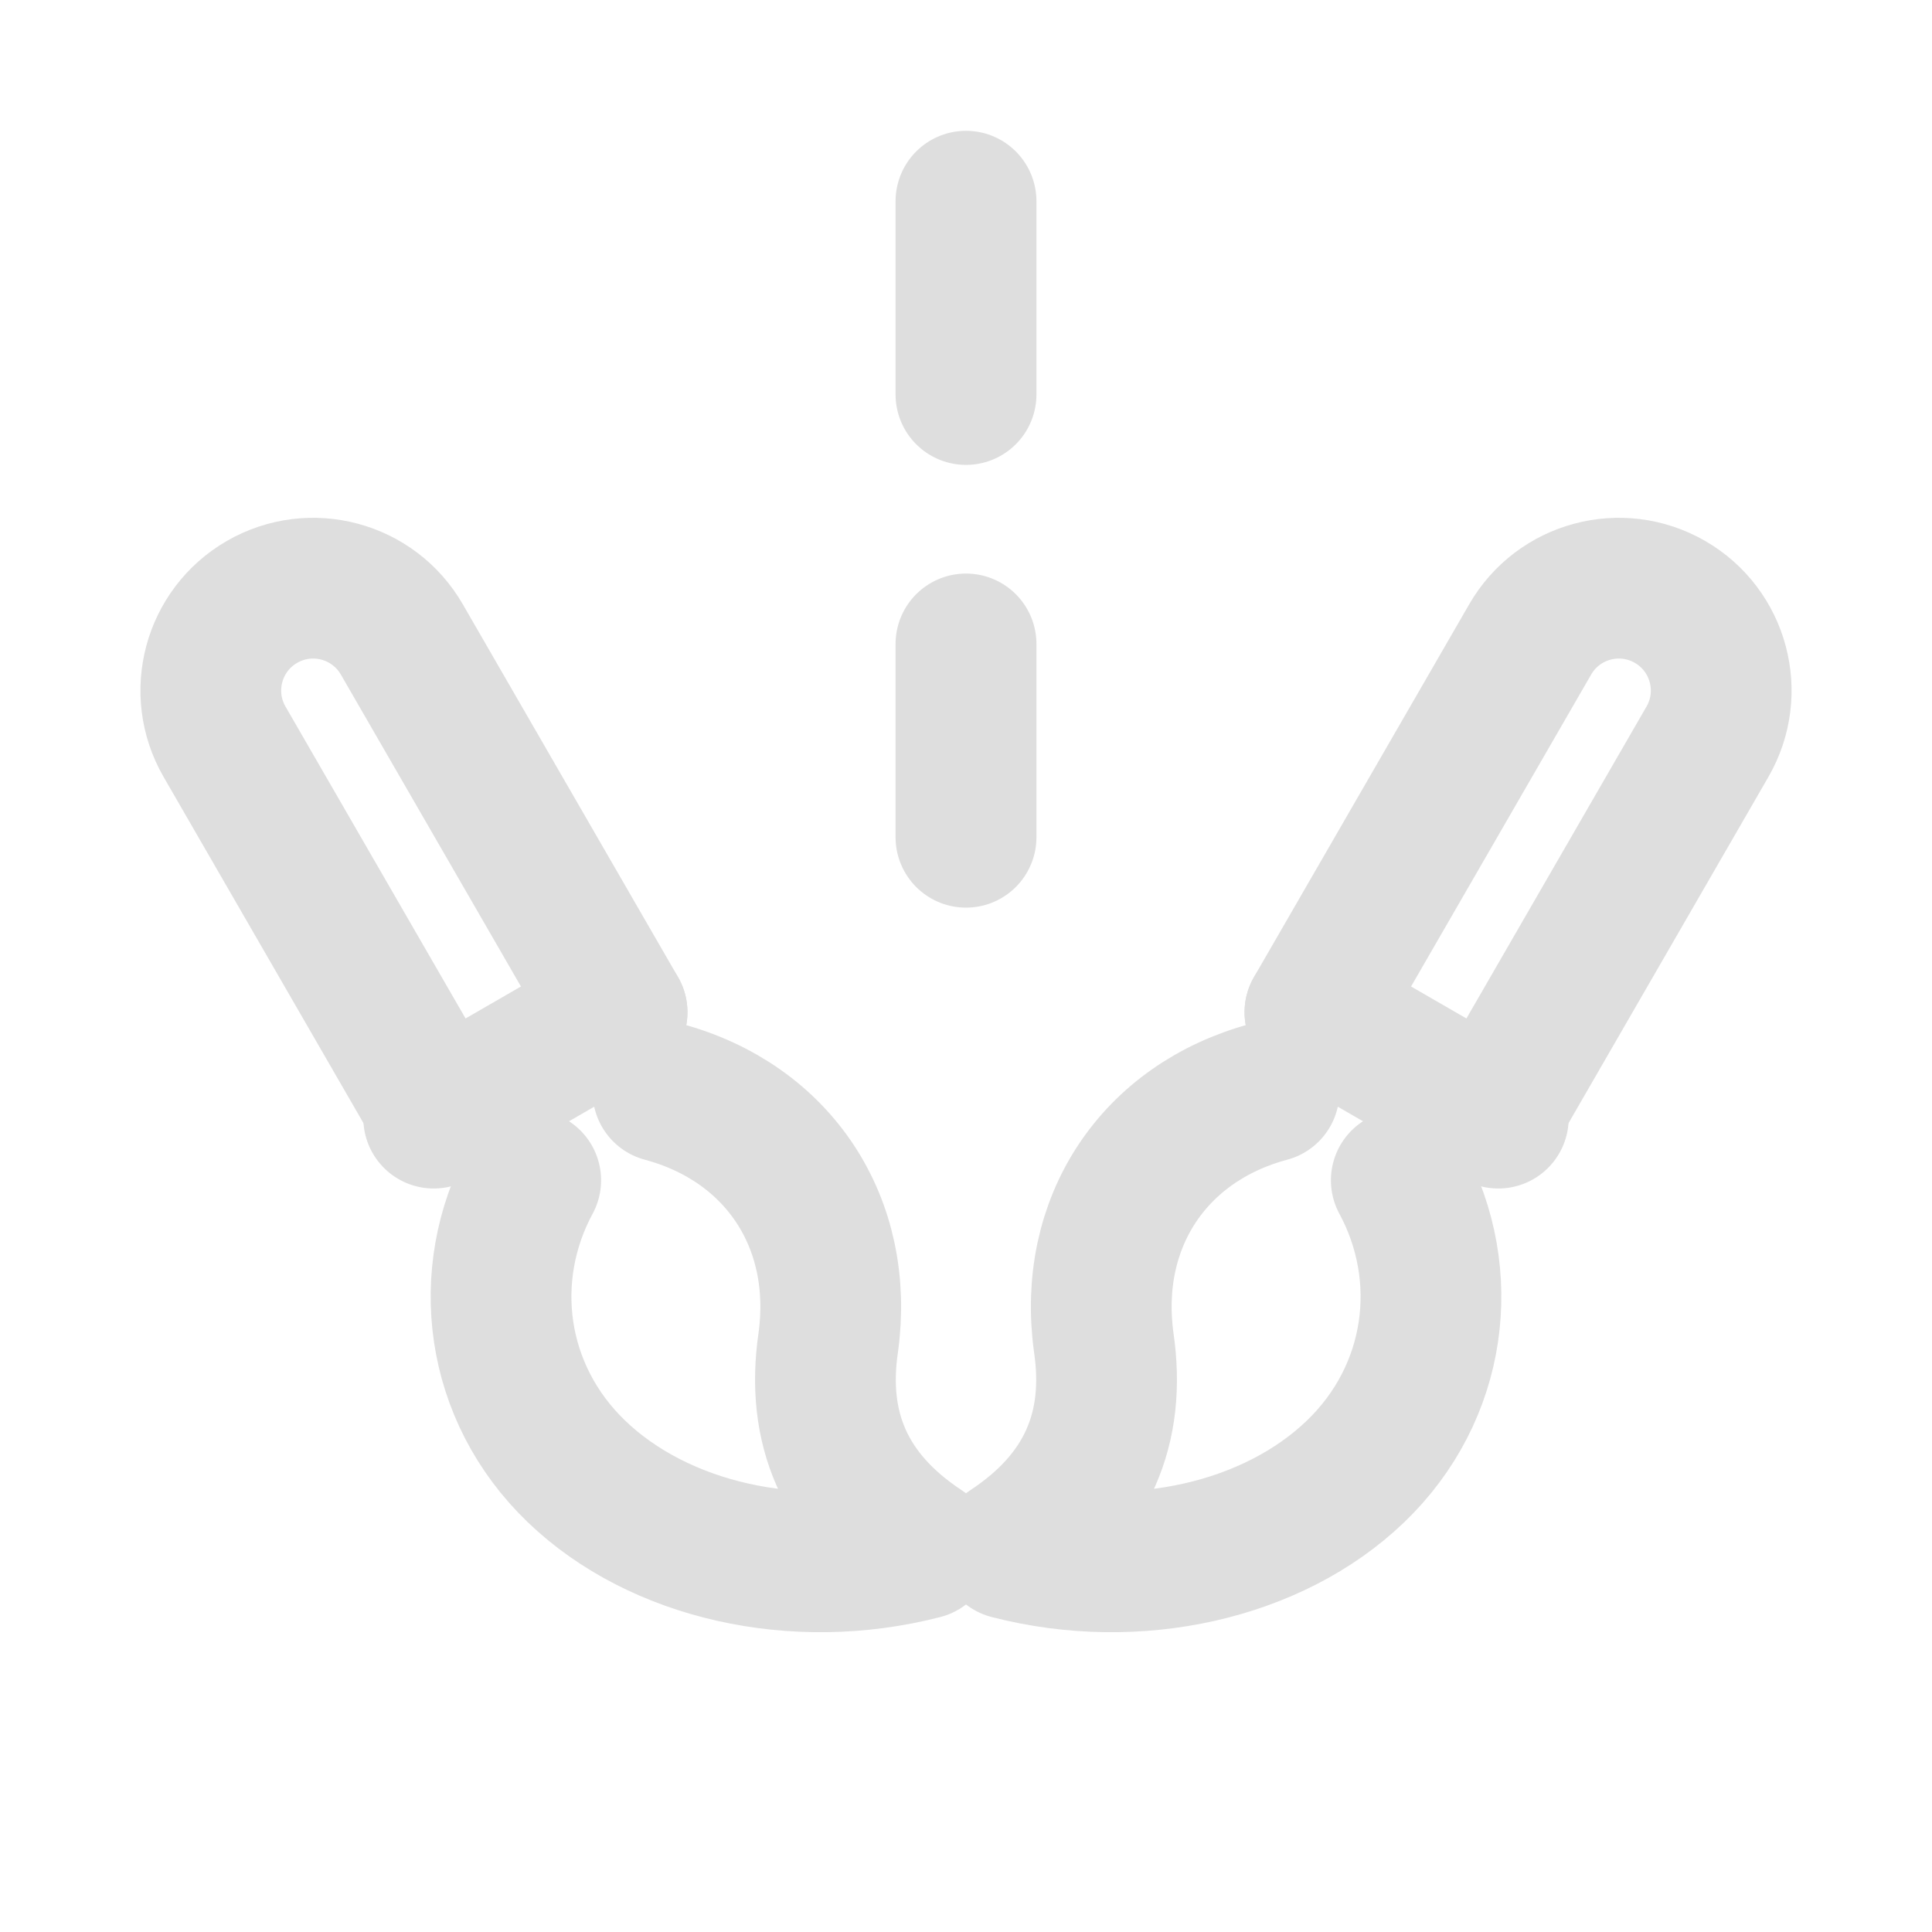
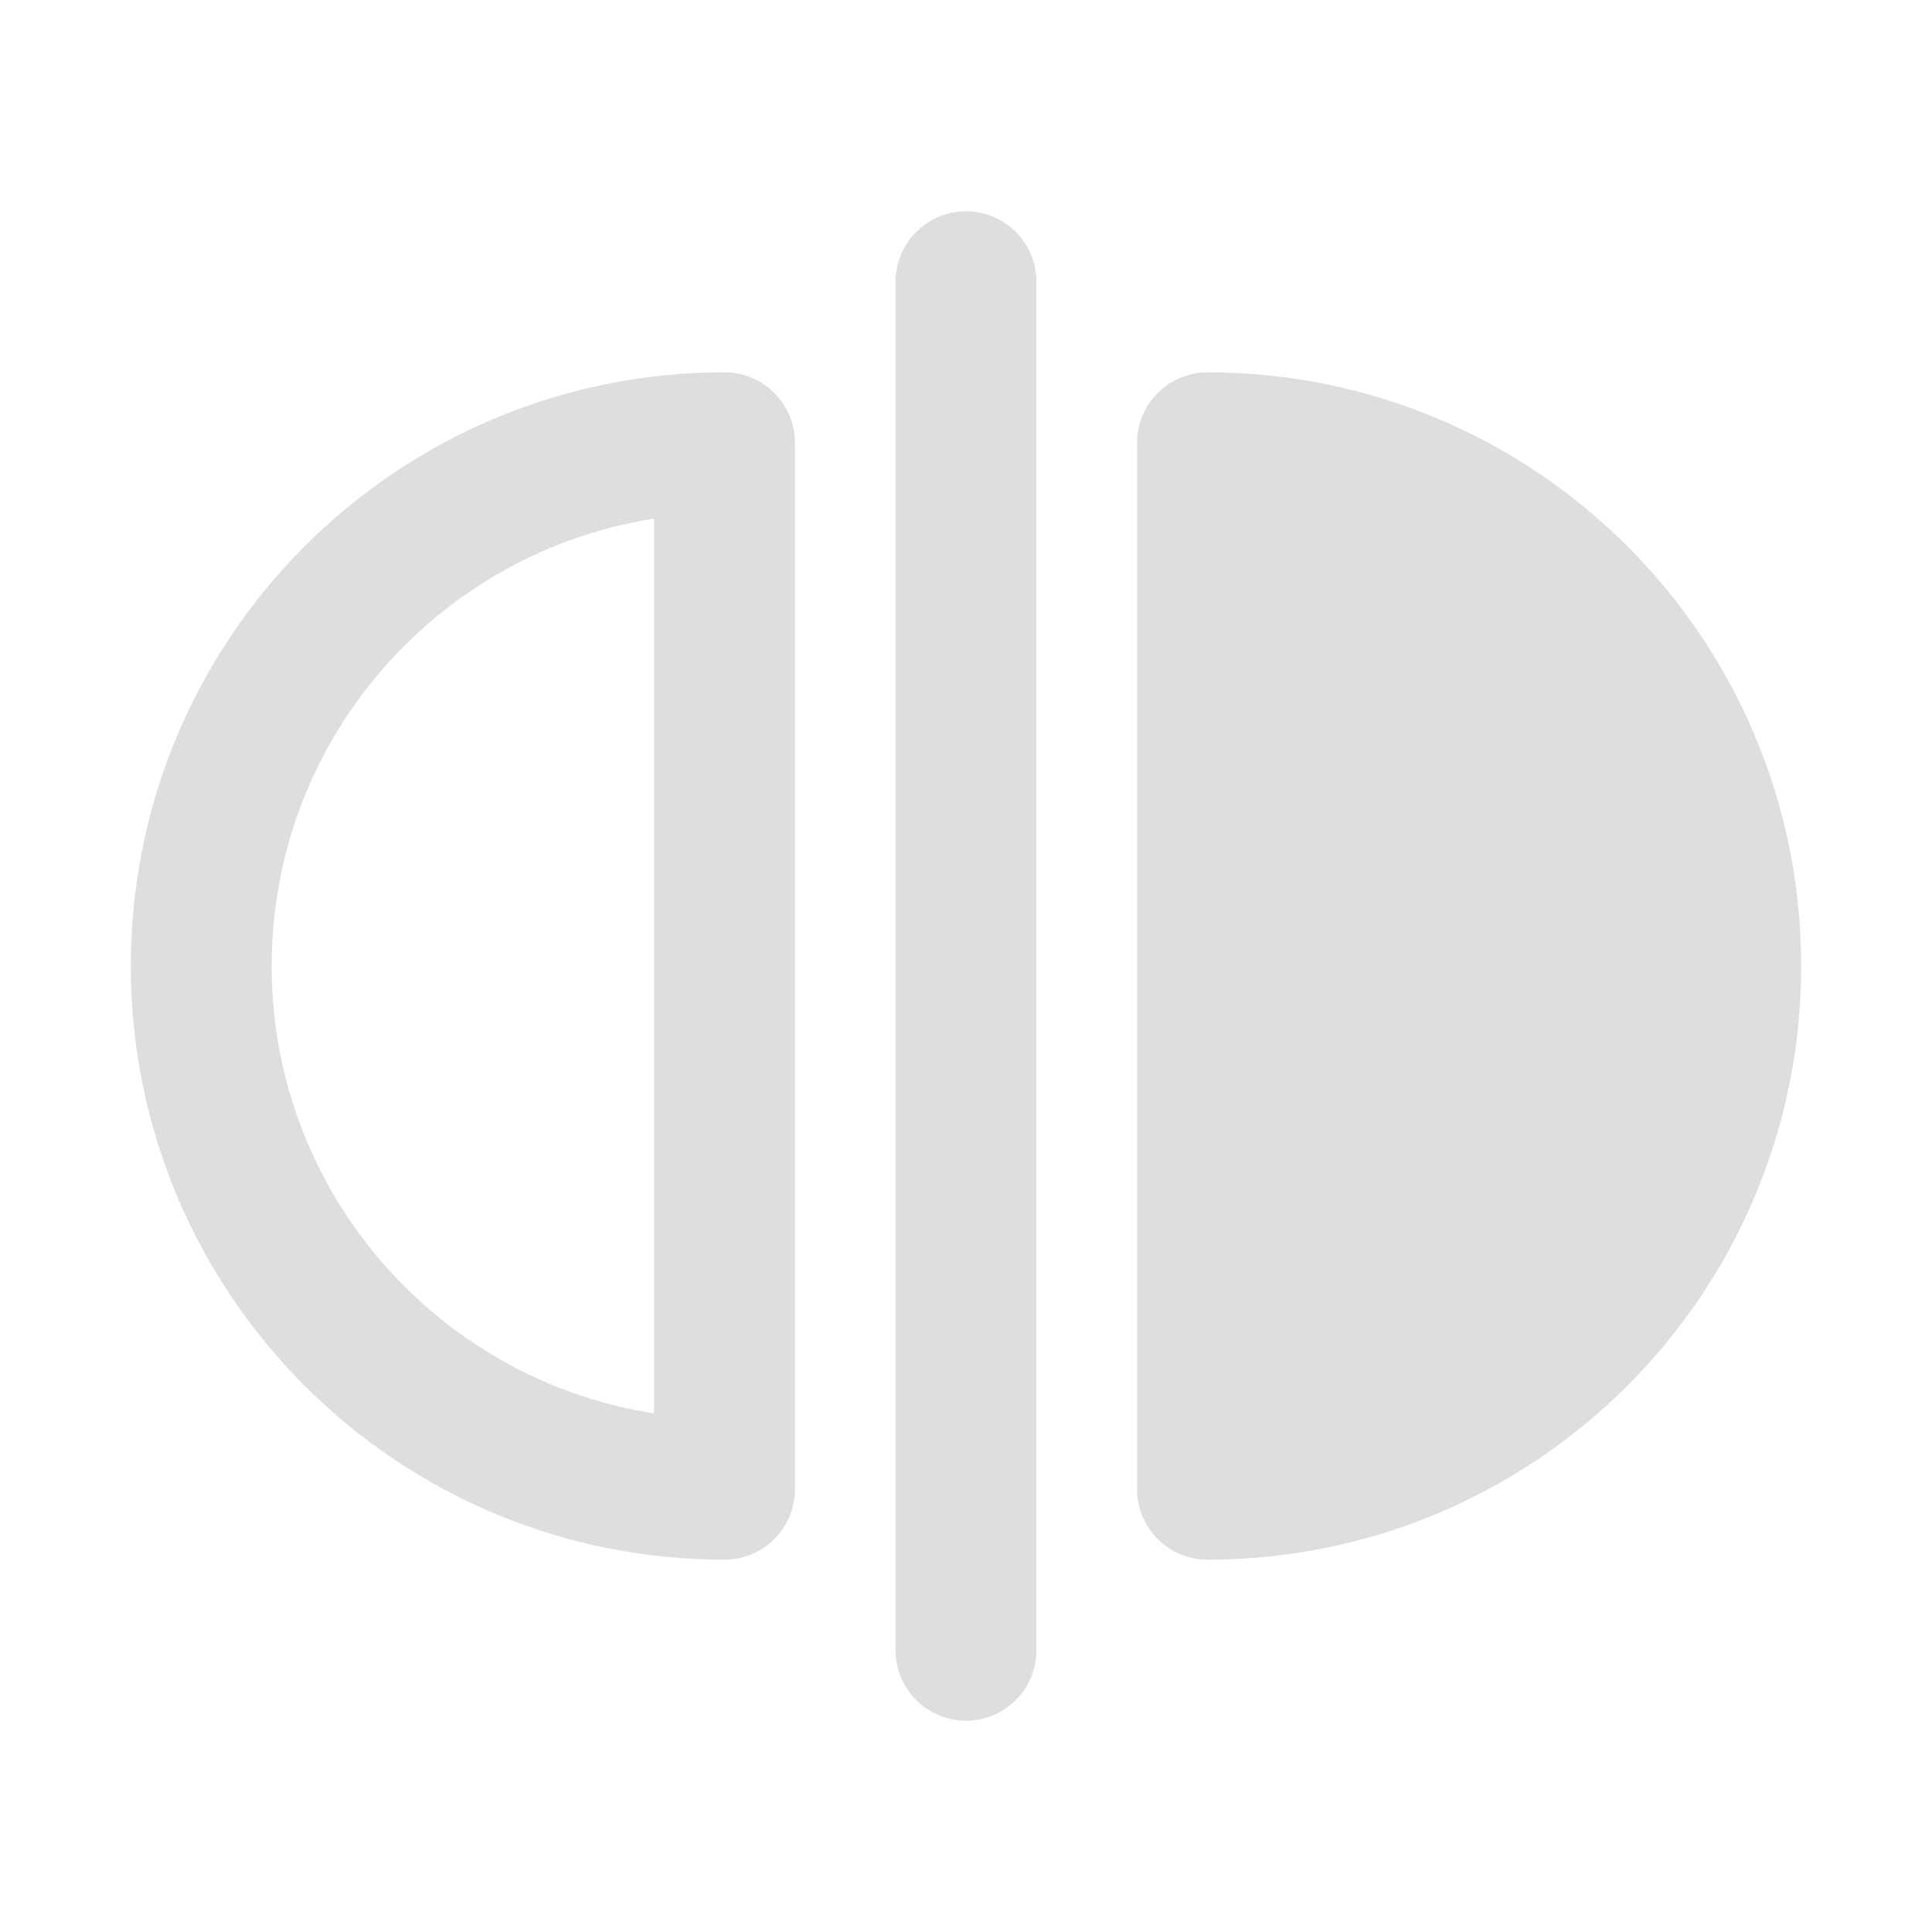
<svg xmlns="http://www.w3.org/2000/svg" width="24" height="24" viewBox="0 0 24 24">
  <g fill="none" stroke="#dedede" stroke-width="1.75" stroke-linecap="round" stroke-linejoin="round">
-     <g transform="translate(12.9 19.4) rotate(-15) scale(0.62 0.62) translate(-4.4 -19.6)" stroke-width="2.82">
-       <path d="M12.6 10.4 18.7 4.3a2 2 0 0 1 2.9 2.9l-6.1 6.1" />
-       <path d="M12.6 10.4l3 3" />
-       <path d="M11.3 11.7c-2.4 0-4.2 1.6-4.5 4-.2 1.7-1.1 2.9-2.9 3.5 2.3 1.3 5.1 1.4 7.1.3 2-1.1 2.9-3.3 2.4-5.4" />
-     </g>
-     <g transform="translate(11.1 19.4) rotate(15) scale(-0.62 0.62) translate(-4.4 -19.6)" stroke-width="2.82">
-       <path d="M12.6 10.4 18.7 4.3a2 2 0 0 1 2.9 2.9l-6.1 6.1" />
-       <path d="M12.6 10.4l3 3" />
-       <path d="M11.3 11.7c-2.4 0-4.2 1.6-4.5 4-.2 1.7-1.1 2.9-2.9 3.5 2.3 1.3 5.1 1.4 7.1.3 2-1.1 2.9-3.3 2.4-5.4" />
-     </g>
-     <path d="M12 2.5v2.4M12 8v2.4" />
+     <path d="M12 3.5v17" />
+     <path d="M9 5.5a6.5 6.5 0 0 0 0 13Z" />
+     <path d="M15 5.5a6.5 6.5 0 0 1 0 13Z" fill="#dedede" />
  </g>
</svg>
